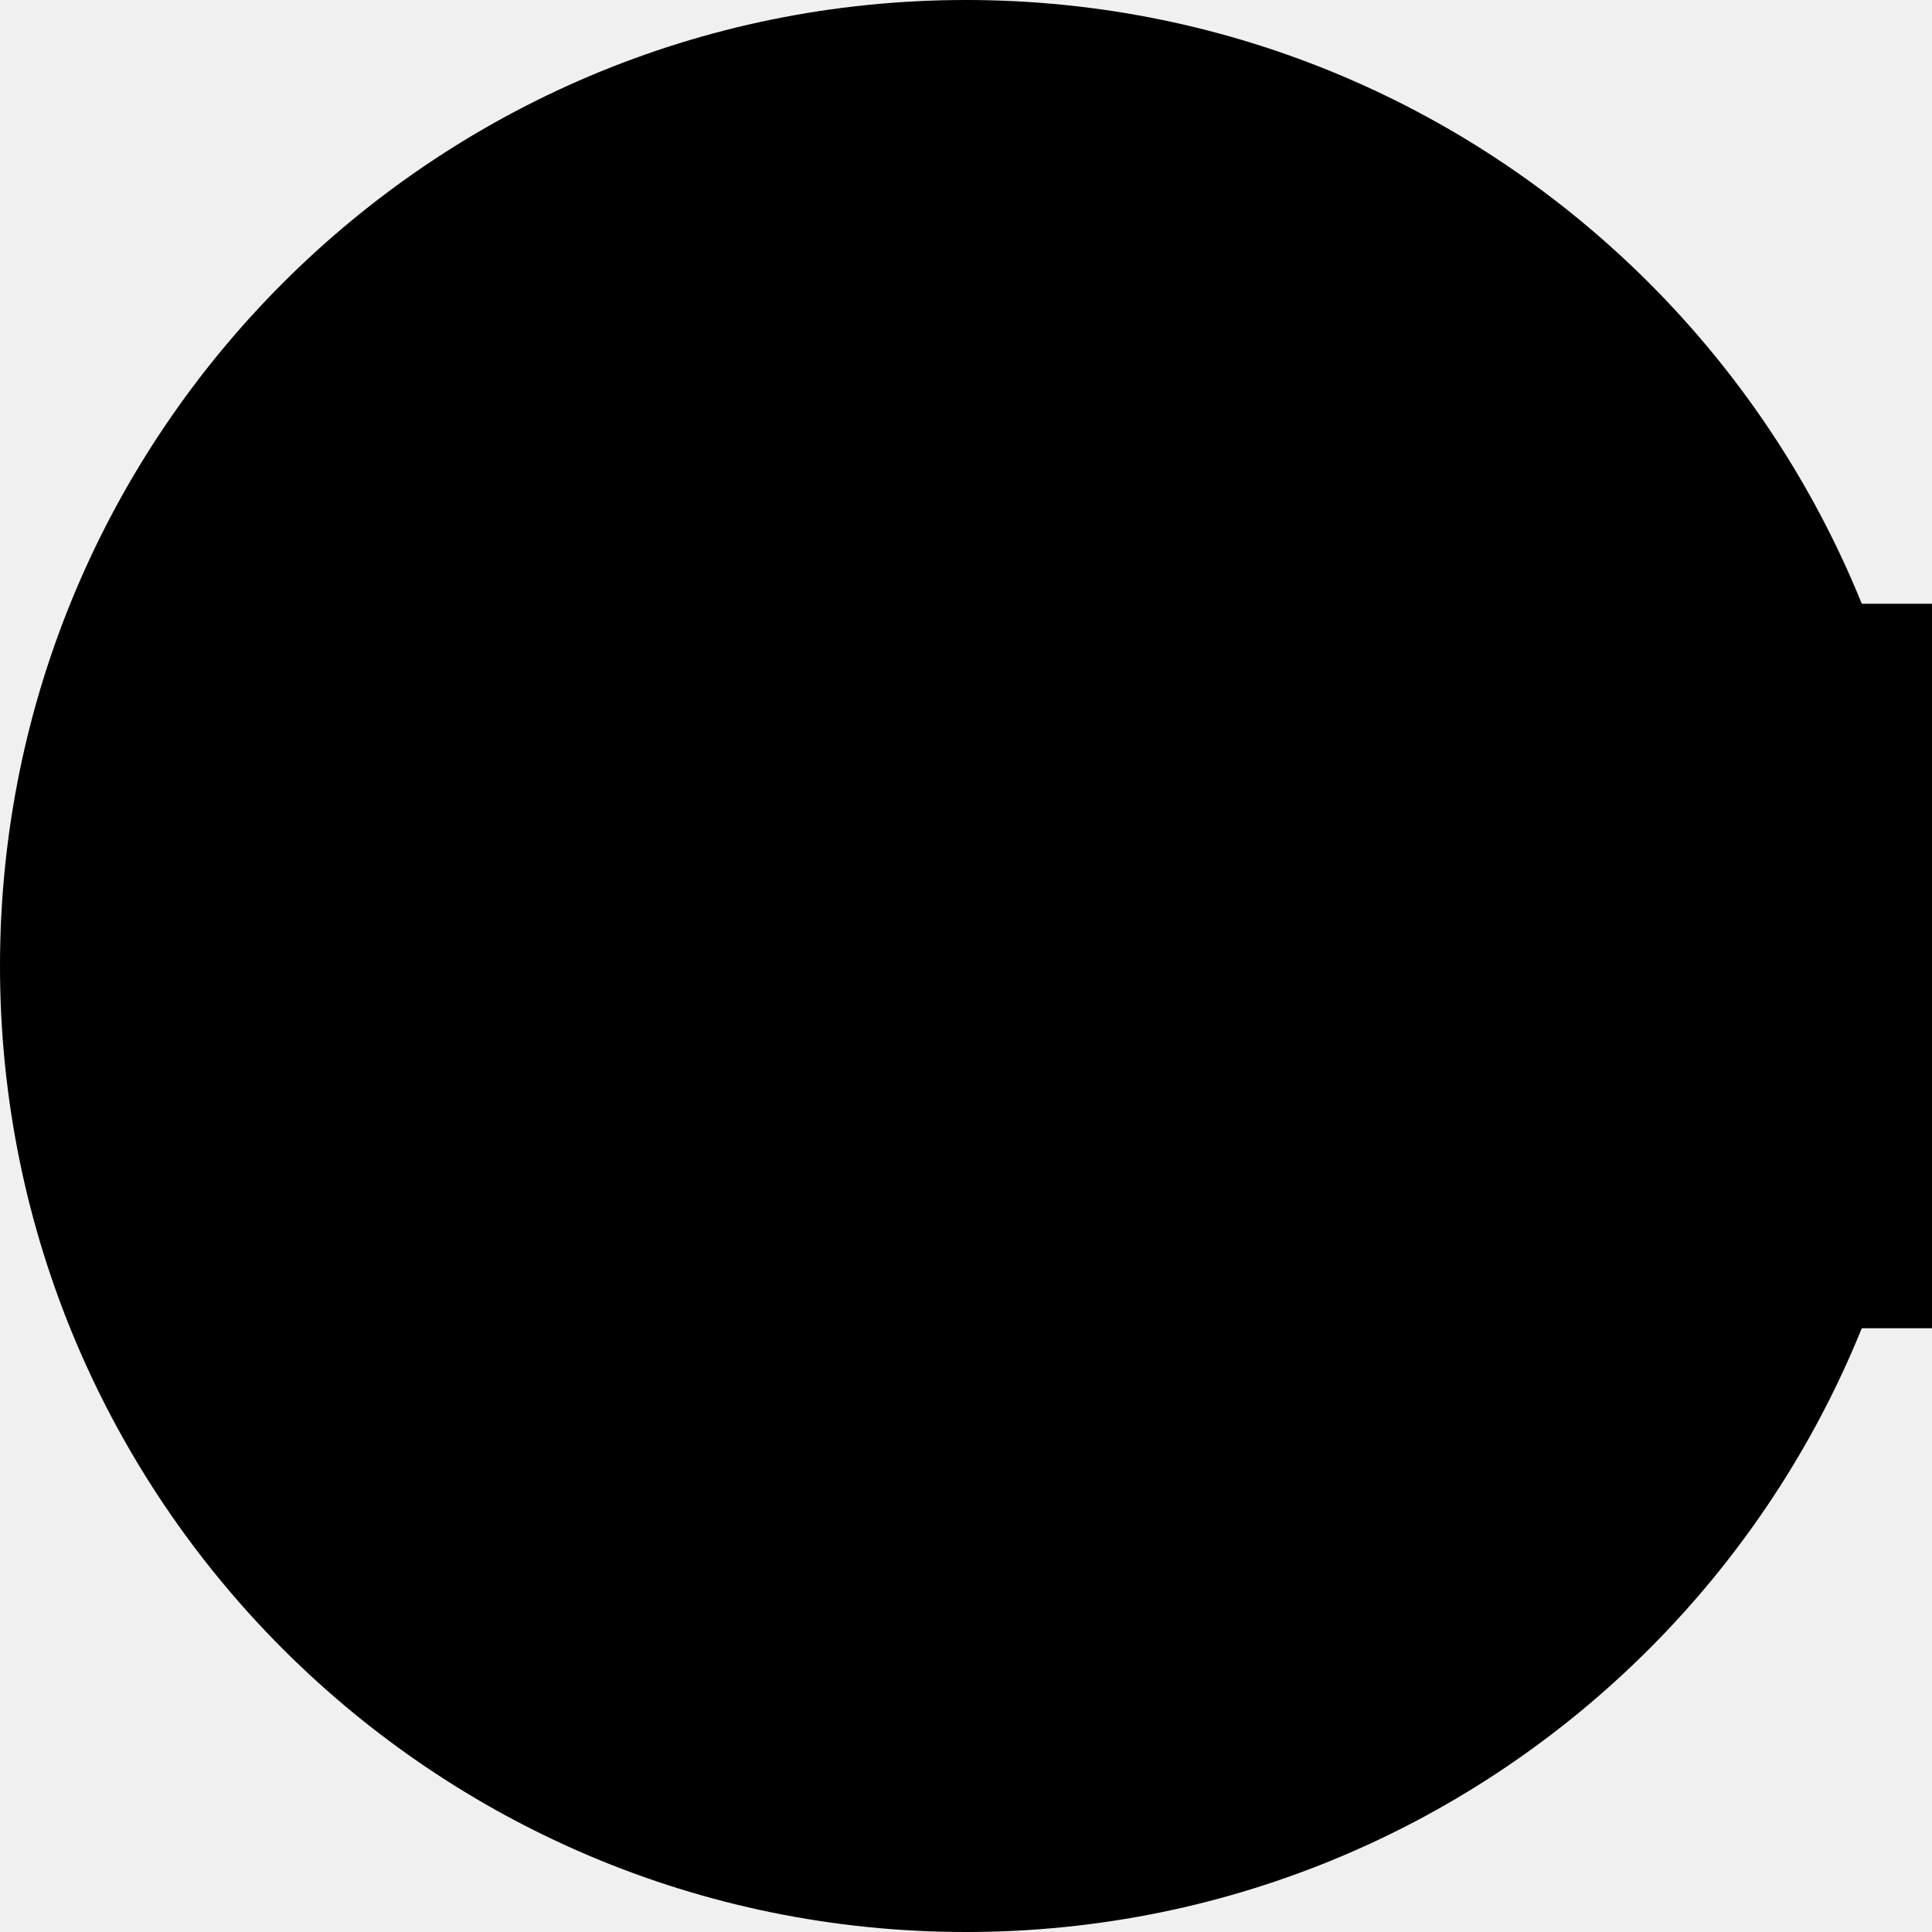
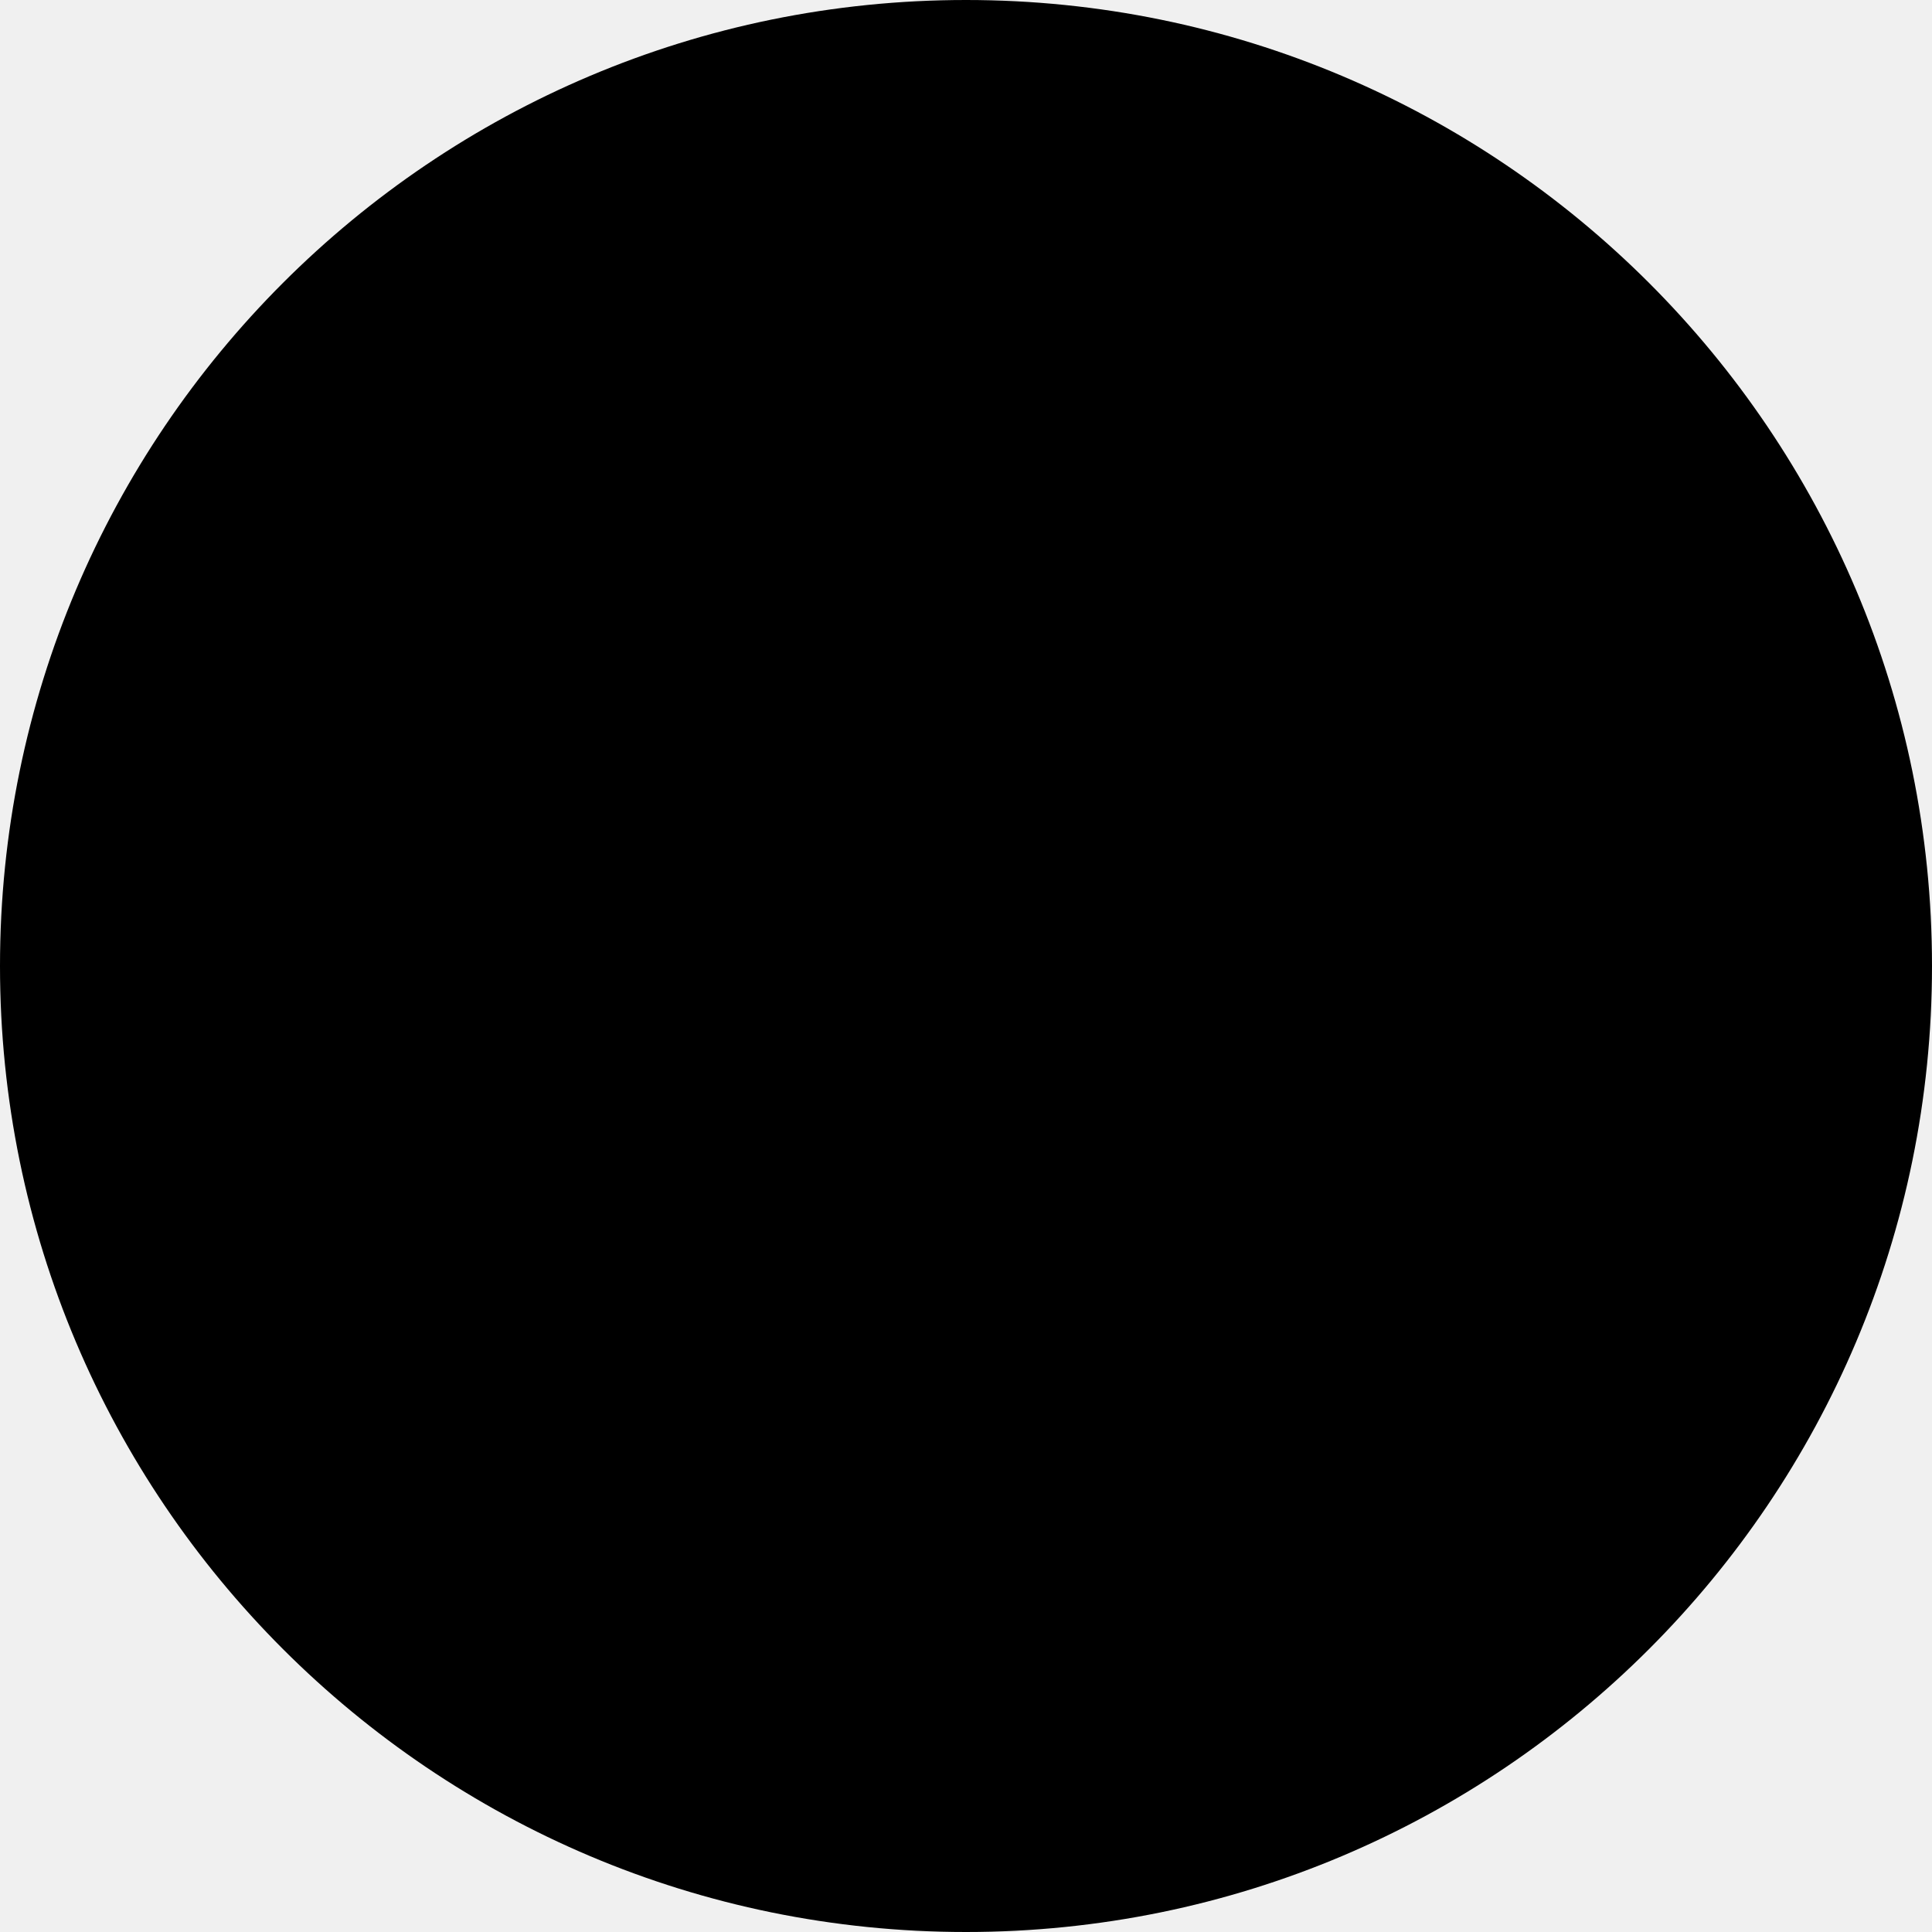
<svg xmlns="http://www.w3.org/2000/svg" width="512" height="512" viewBox="0 0 512 512">
  <defs>
    <linearGradient id="gradient" x1="0%" y1="0%" x2="100%" y2="100%">
      <stop offset="0%" stop-color="#9333EA" />
      <stop offset="100%" stop-color="#7C3AED" />
    </linearGradient>
    <style>
      @media (prefers-color-scheme: dark) {
        .circle { fill: url(#gradient); }
        .letter { fill: white; }
      }
      @media (prefers-color-scheme: light) {
        .circle { fill: url(#gradient); }
        .letter { fill: white; }
      }
    </style>
  </defs>
  <circle cx="256" cy="256" r="256" class="circle" />
-   <path class="letter" d="M145,352v-39.5l84-152.5h40l84,152.5v39.5h-37l-17-33h-100l-17,33h-37z M212,283h88l-44-82-44,82z" />
-   <path class="letter" d="M322,352V160h36.5l64,131.5L486,160h36v192h-37V230l-54,110h-18l-54-110v122h-37z" />
+   <path class="letter" d="M185,352v-39.5l84-152.5h40l84,152.5v39.5h-37l-17-33h-100l-17,33h-37z M252,283h88l-44-82-44,82z" />
</svg>
